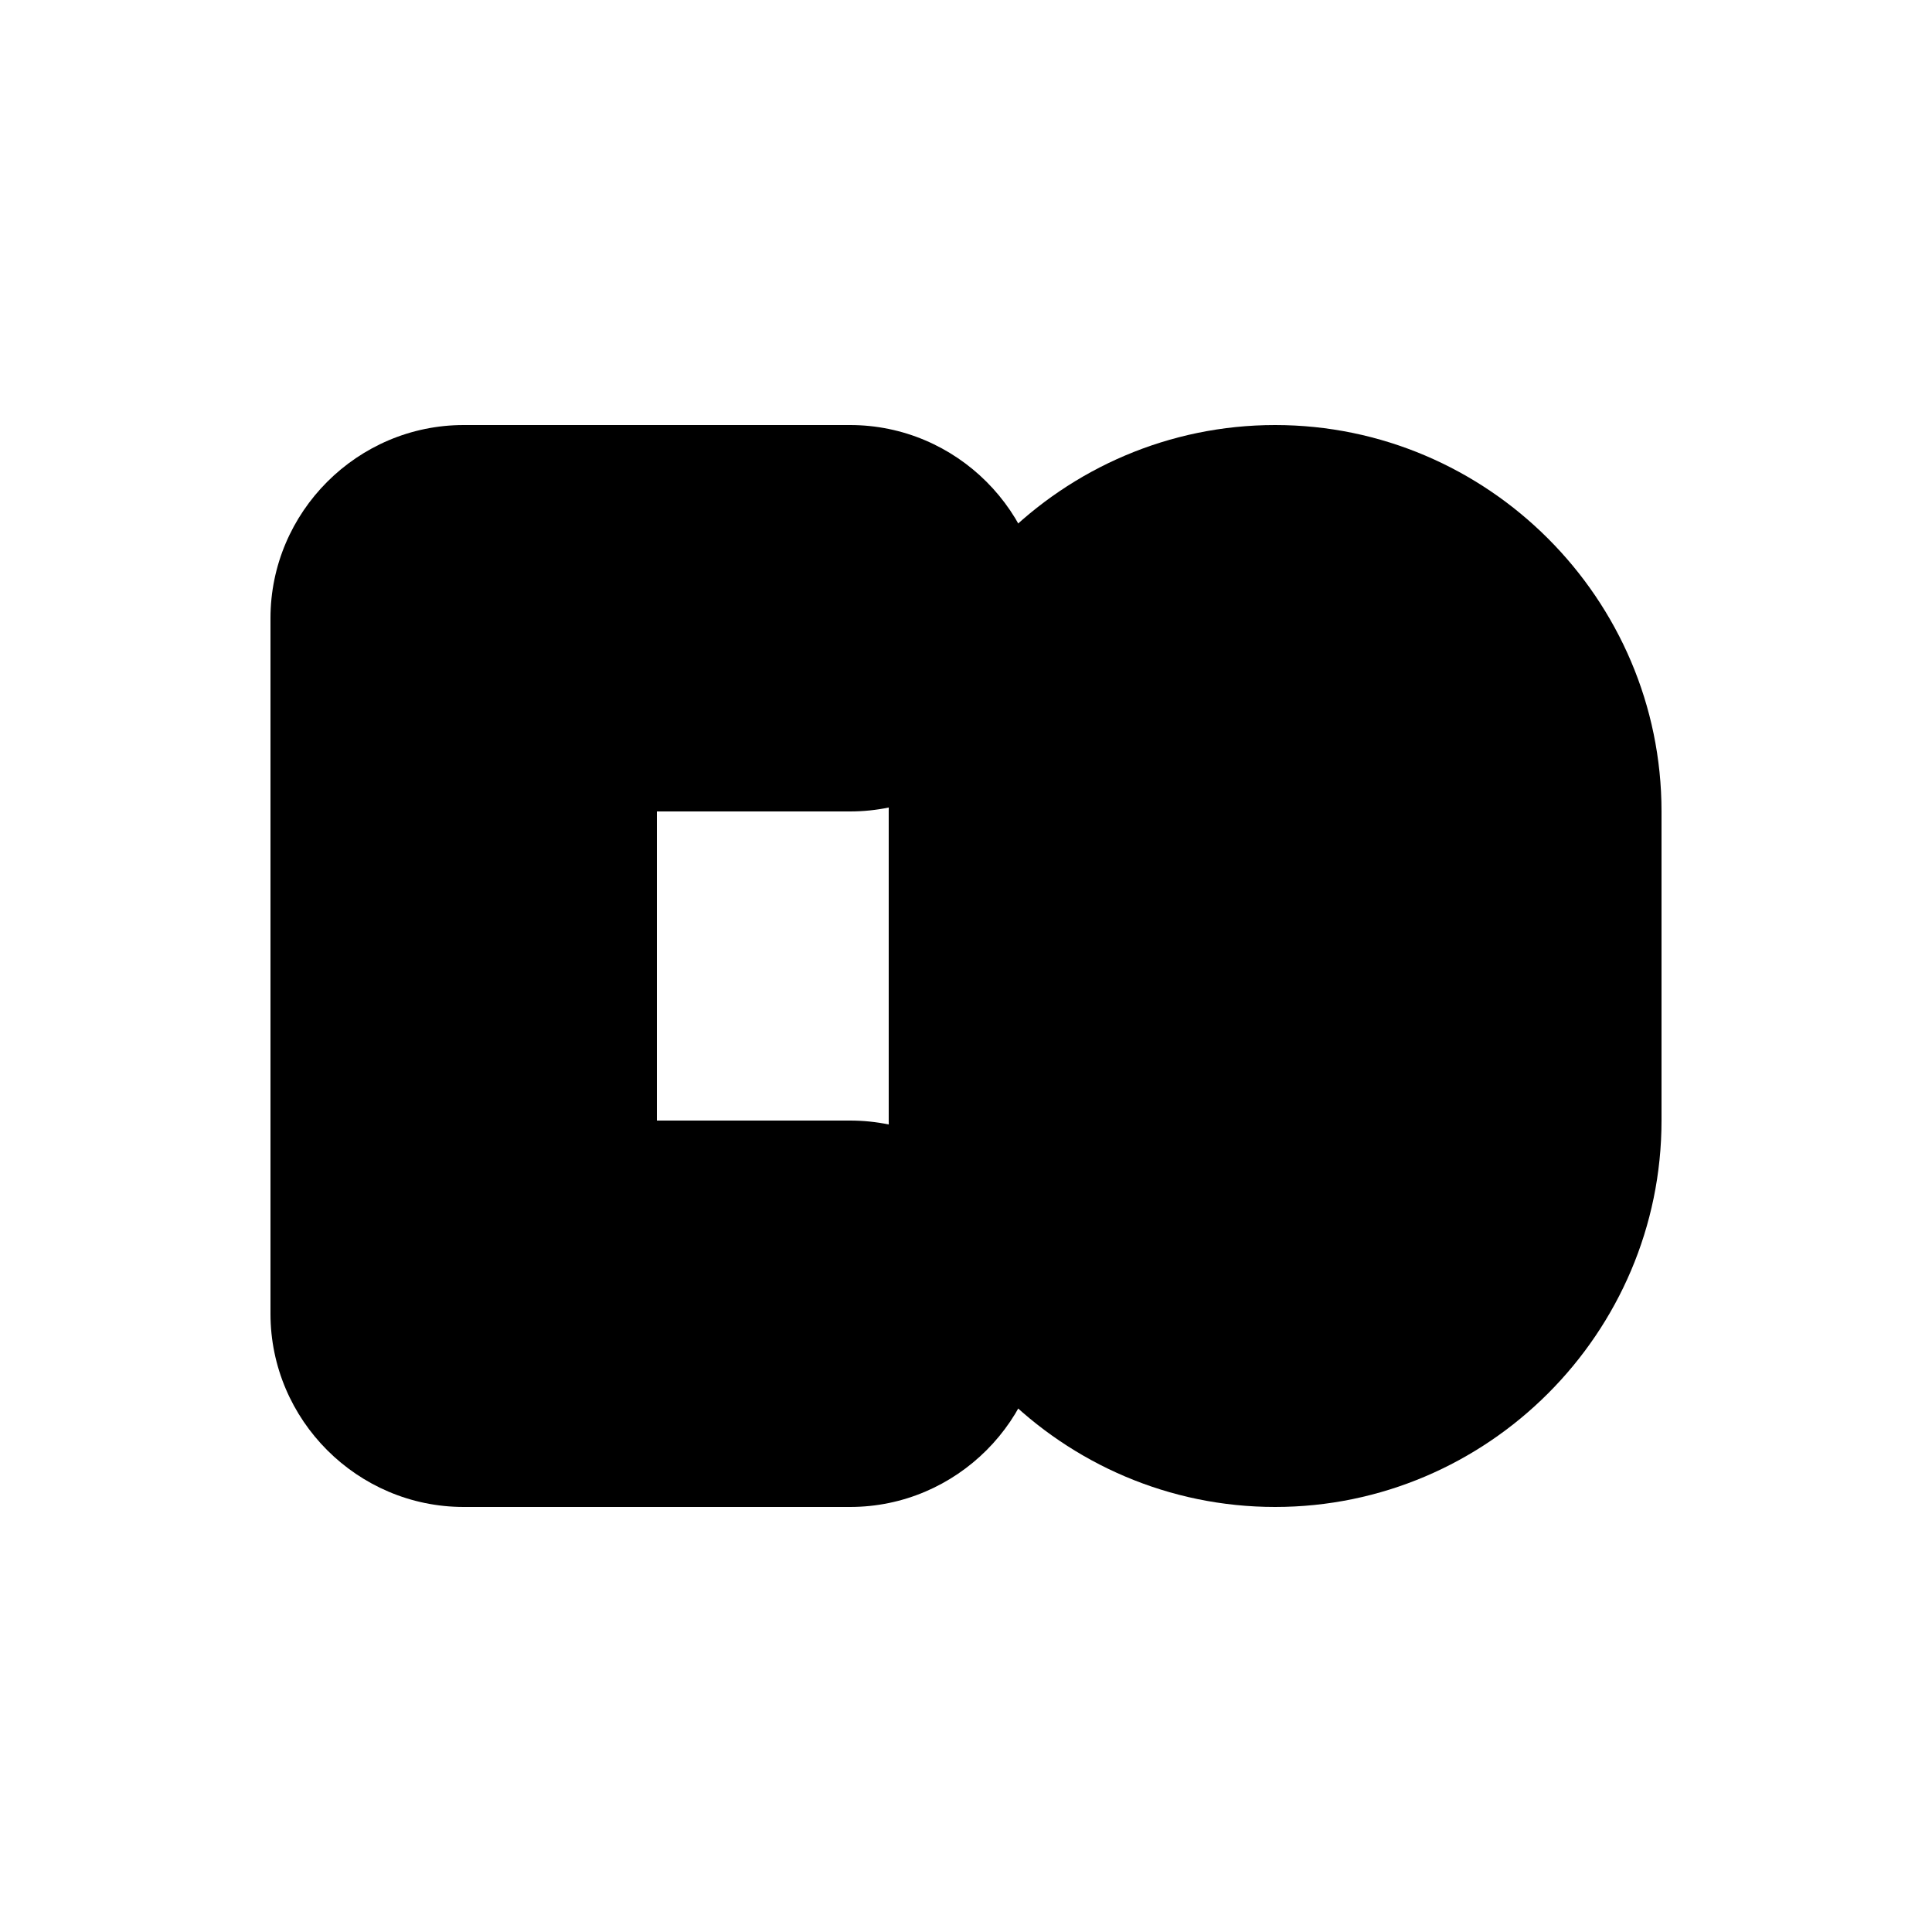
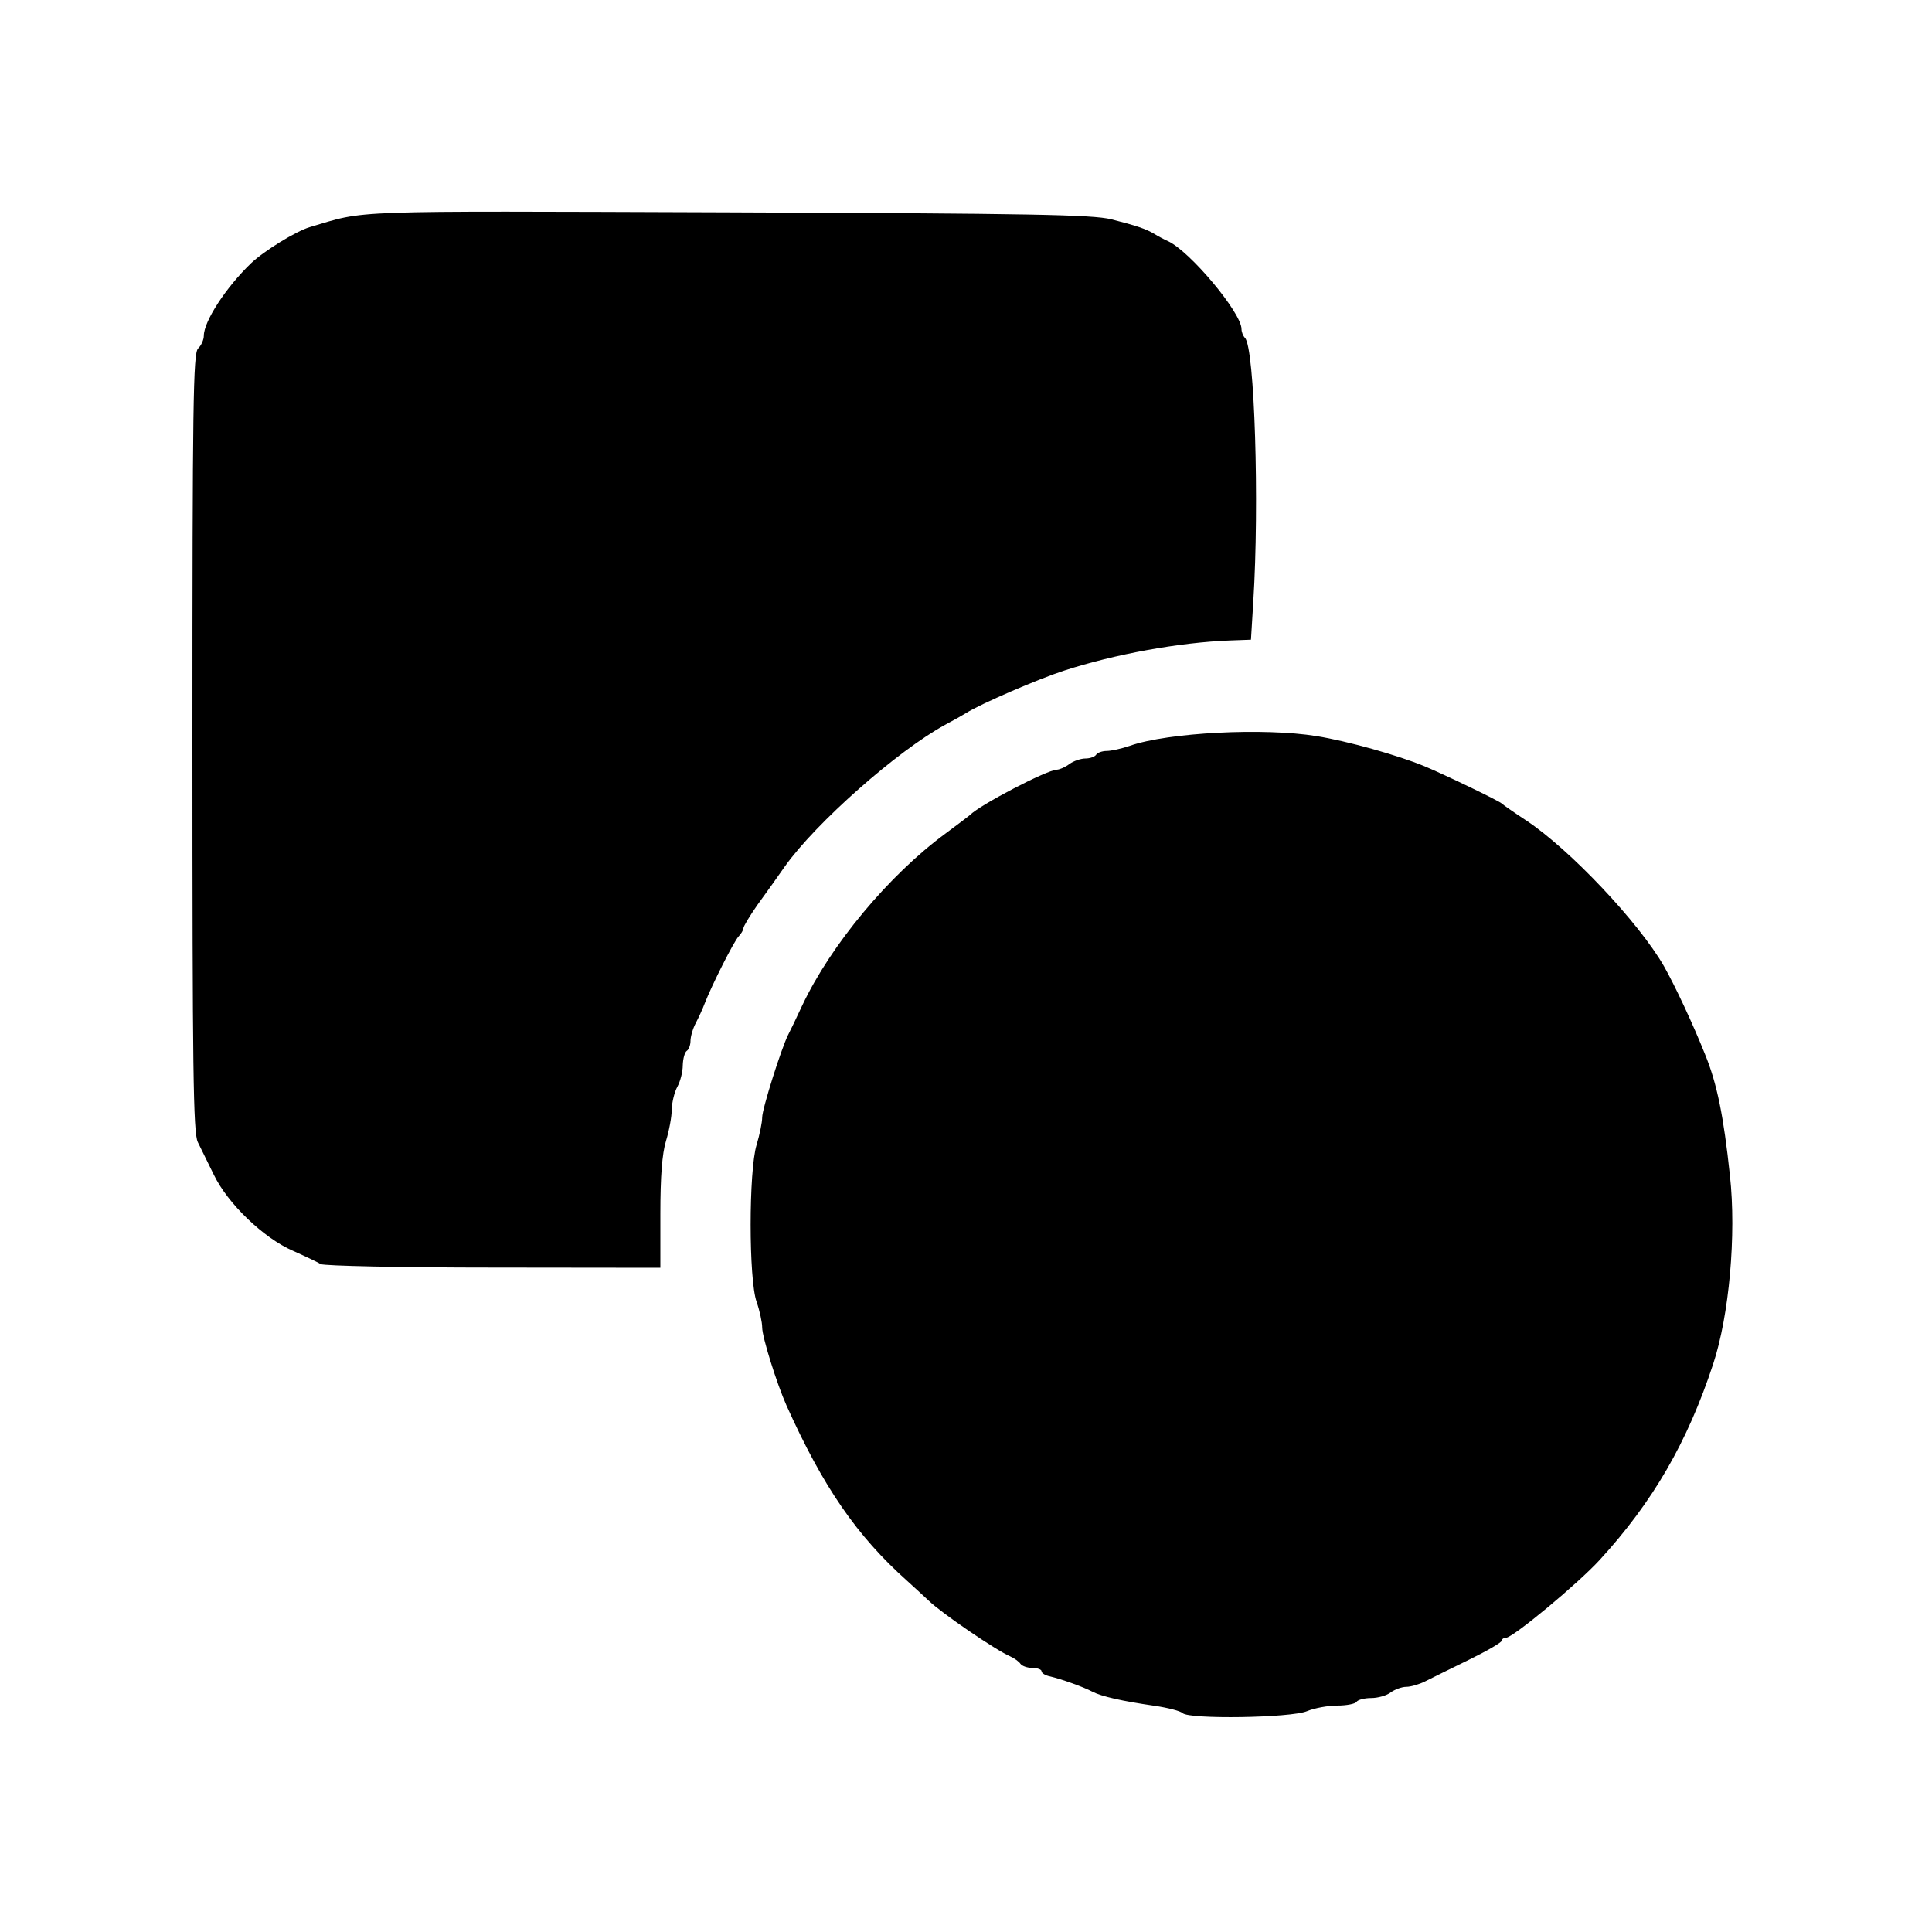
- <svg xmlns="http://www.w3.org/2000/svg" version="1.1" viewBox="0 0 100 100">
-   <path d="M24,78c-5.5,0-10-4.5-10-10v-36c0-5.5,4.5-10,10-10h20c5.5,0,10,4.5,10,10s-4.5,10-10,10h-10v16h10c5.5,0,10,4.5,10,10s-4.5,10-10,10h-20Z" />
-   <path d="M66,78c-11,0-20-9-20-20v-16c0-11,9-20,20-20s20,9,20,20v16c0,11-9,20-20,20ZM66,42v16h0v-16Z" />
+ <svg xmlns="http://www.w3.org/2000/svg" viewBox="0 0 100 100">
+   <path d="M61.21 88.67 C61.1 88.56 60.44 88.39 59.75 88.29 C58.09 88.05 57.02 87.81 56.54 87.56 C56.07 87.31 54.94 86.91 54.35 86.77 C54.1 86.72 53.91 86.6 53.91 86.5 C53.91 86.41 53.69 86.33 53.43 86.33 C53.17 86.33 52.9 86.23 52.82 86.12 C52.75 86.01 52.51 85.83 52.28 85.73 C51.54 85.41 48.74 83.5 48.07 82.85 C47.88 82.67 47.38 82.21 46.96 81.83 C44.35 79.5 42.6 76.96 40.71 72.75 C40.21 71.63 39.45 69.21 39.45 68.71 C39.45 68.44 39.32 67.84 39.16 67.38 C38.75 66.22 38.75 60.61 39.16 59.26 C39.32 58.73 39.45 58.09 39.45 57.84 C39.45 57.39 40.44 54.27 40.79 53.57 C40.89 53.38 41.22 52.7 41.52 52.05 C43 48.91 46.01 45.3 48.93 43.15 C49.57 42.68 50.14 42.24 50.2 42.19 C50.7 41.67 54.19 39.85 54.7 39.84 C54.86 39.83 55.15 39.7 55.36 39.54 C55.57 39.39 55.94 39.26 56.18 39.26 C56.42 39.26 56.67 39.17 56.74 39.06 C56.8 38.96 57.05 38.87 57.28 38.87 C57.51 38.87 58.06 38.75 58.49 38.6 C60.47 37.91 65.43 37.66 68.14 38.1 C69.76 38.36 72.35 39.09 73.73 39.66 C74.7 40.06 77.63 41.47 77.73 41.59 C77.79 41.65 78.36 42.05 79 42.47 C81.25 43.96 84.82 47.74 86.12 50 C86.69 51 87.63 53.01 88.26 54.59 C88.87 56.09 89.21 57.74 89.54 60.84 C89.88 63.91 89.5 68.1 88.67 70.61 C87.34 74.65 85.55 77.74 82.81 80.73 C81.69 81.96 78.3 84.77 77.95 84.77 C77.83 84.77 77.73 84.84 77.73 84.92 C77.73 85.01 76.97 85.45 76.03 85.91 C75.09 86.37 74.07 86.87 73.76 87.03 C73.46 87.18 73.02 87.31 72.79 87.31 C72.55 87.31 72.19 87.45 71.98 87.6 C71.78 87.76 71.32 87.89 70.97 87.89 C70.62 87.89 70.28 87.98 70.21 88.09 C70.15 88.19 69.7 88.28 69.22 88.28 C68.74 88.28 68.03 88.41 67.65 88.57 C66.82 88.92 61.54 89 61.21 88.67 Z M16.6 65.43 C16.44 65.33 15.79 65.02 15.16 64.74 C13.64 64.08 11.79 62.3 11.07 60.81 C10.76 60.18 10.39 59.42 10.24 59.12 C10 58.65 9.96 55.36 9.96 38.45 C9.96 20.83 10 18.3 10.25 18.04 C10.42 17.88 10.55 17.58 10.55 17.38 C10.55 16.63 11.7 14.87 12.99 13.63 C13.66 12.99 15.3 11.98 16.02 11.76 C19.03 10.87 17.6 10.92 37.6 10.99 C53.44 11.05 56.53 11.11 57.52 11.35 C58.82 11.68 59.33 11.85 59.77 12.12 C59.93 12.22 60.23 12.38 60.45 12.48 C61.58 12.99 64.26 16.19 64.26 17.03 C64.26 17.18 64.34 17.39 64.44 17.49 C64.94 17.99 65.19 26.06 64.87 31.15 L64.75 33.11 L63.67 33.15 C61.03 33.25 57.7 33.86 55.08 34.71 C53.75 35.14 50.73 36.44 50 36.91 C49.84 37.01 49.36 37.28 48.93 37.51 C46.46 38.85 42.22 42.6 40.63 44.84 C40.26 45.37 39.62 46.27 39.21 46.83 C38.81 47.4 38.48 47.95 38.48 48.04 C38.48 48.14 38.36 48.33 38.23 48.47 C37.99 48.72 36.85 50.97 36.47 51.95 C36.37 52.22 36.16 52.67 36.01 52.96 C35.86 53.24 35.74 53.66 35.74 53.88 C35.74 54.09 35.65 54.33 35.55 54.39 C35.44 54.46 35.35 54.8 35.34 55.14 C35.34 55.48 35.21 55.98 35.06 56.25 C34.91 56.52 34.78 57.05 34.77 57.42 C34.77 57.8 34.63 58.54 34.47 59.06 C34.27 59.72 34.18 60.9 34.18 62.82 L34.18 65.62 L25.54 65.61 C20.75 65.61 16.76 65.52 16.6 65.43 Z" fill="#000000" fill-rule="evenodd" />
</svg>
